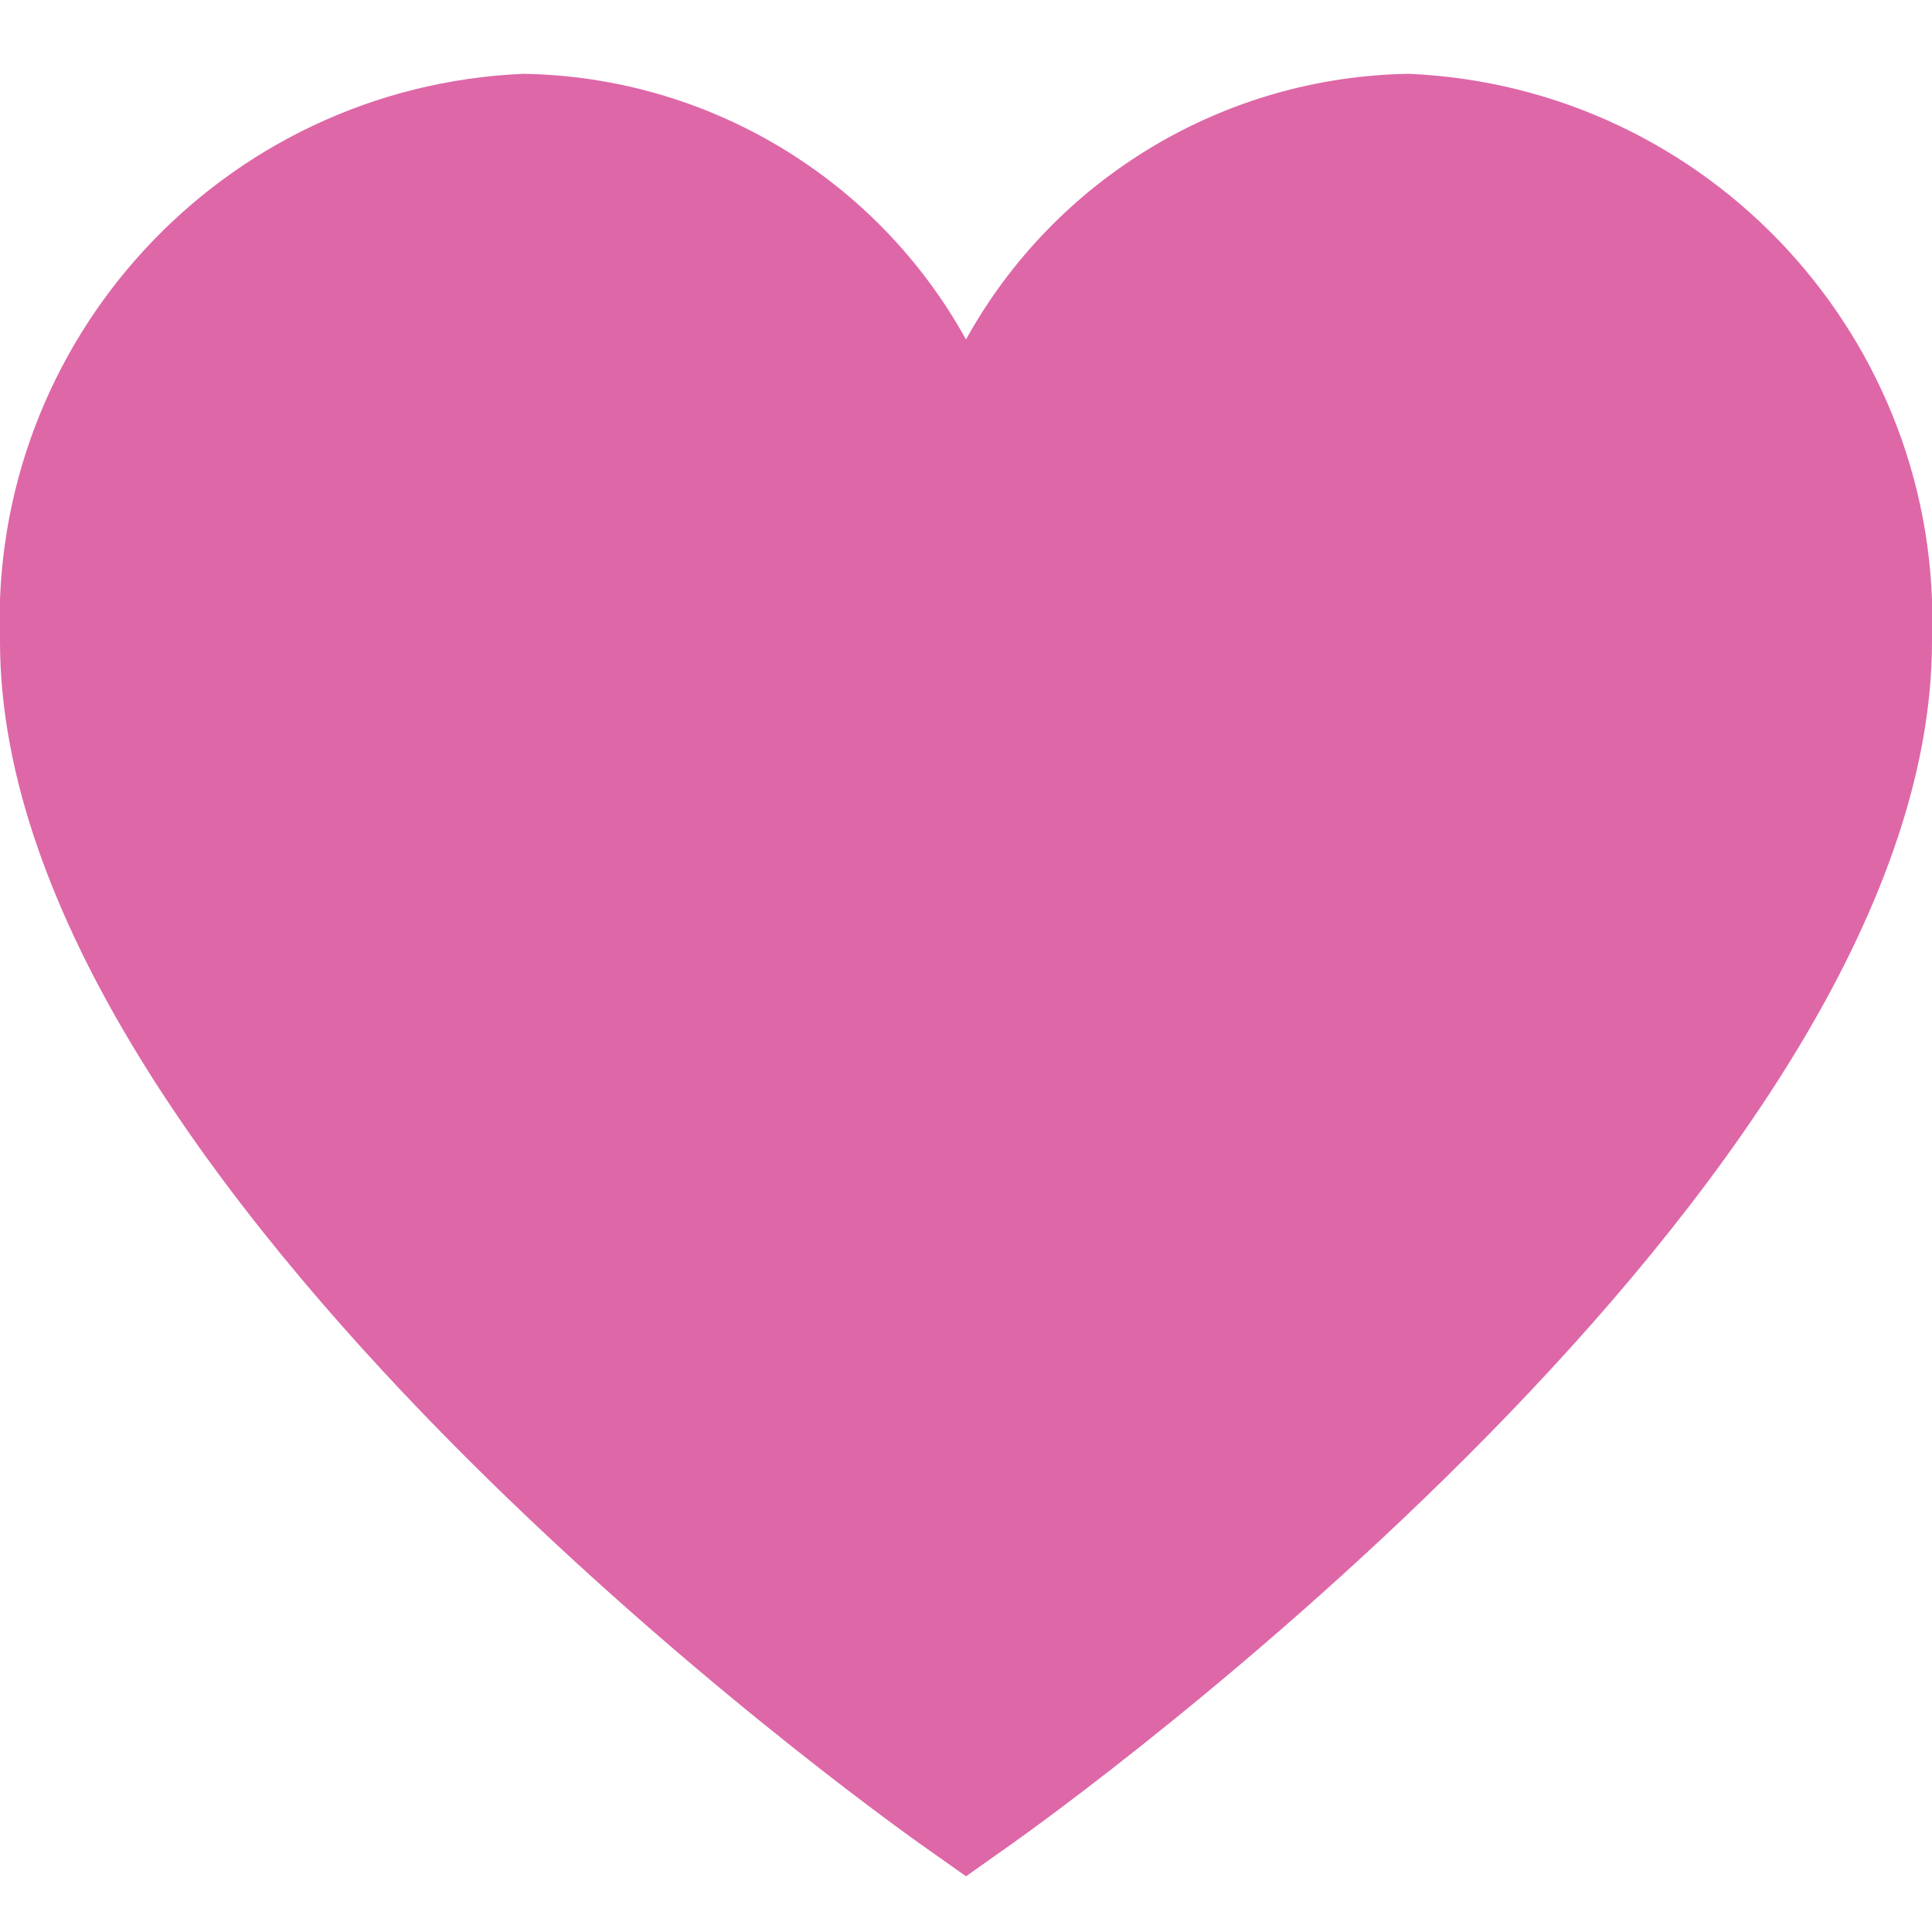
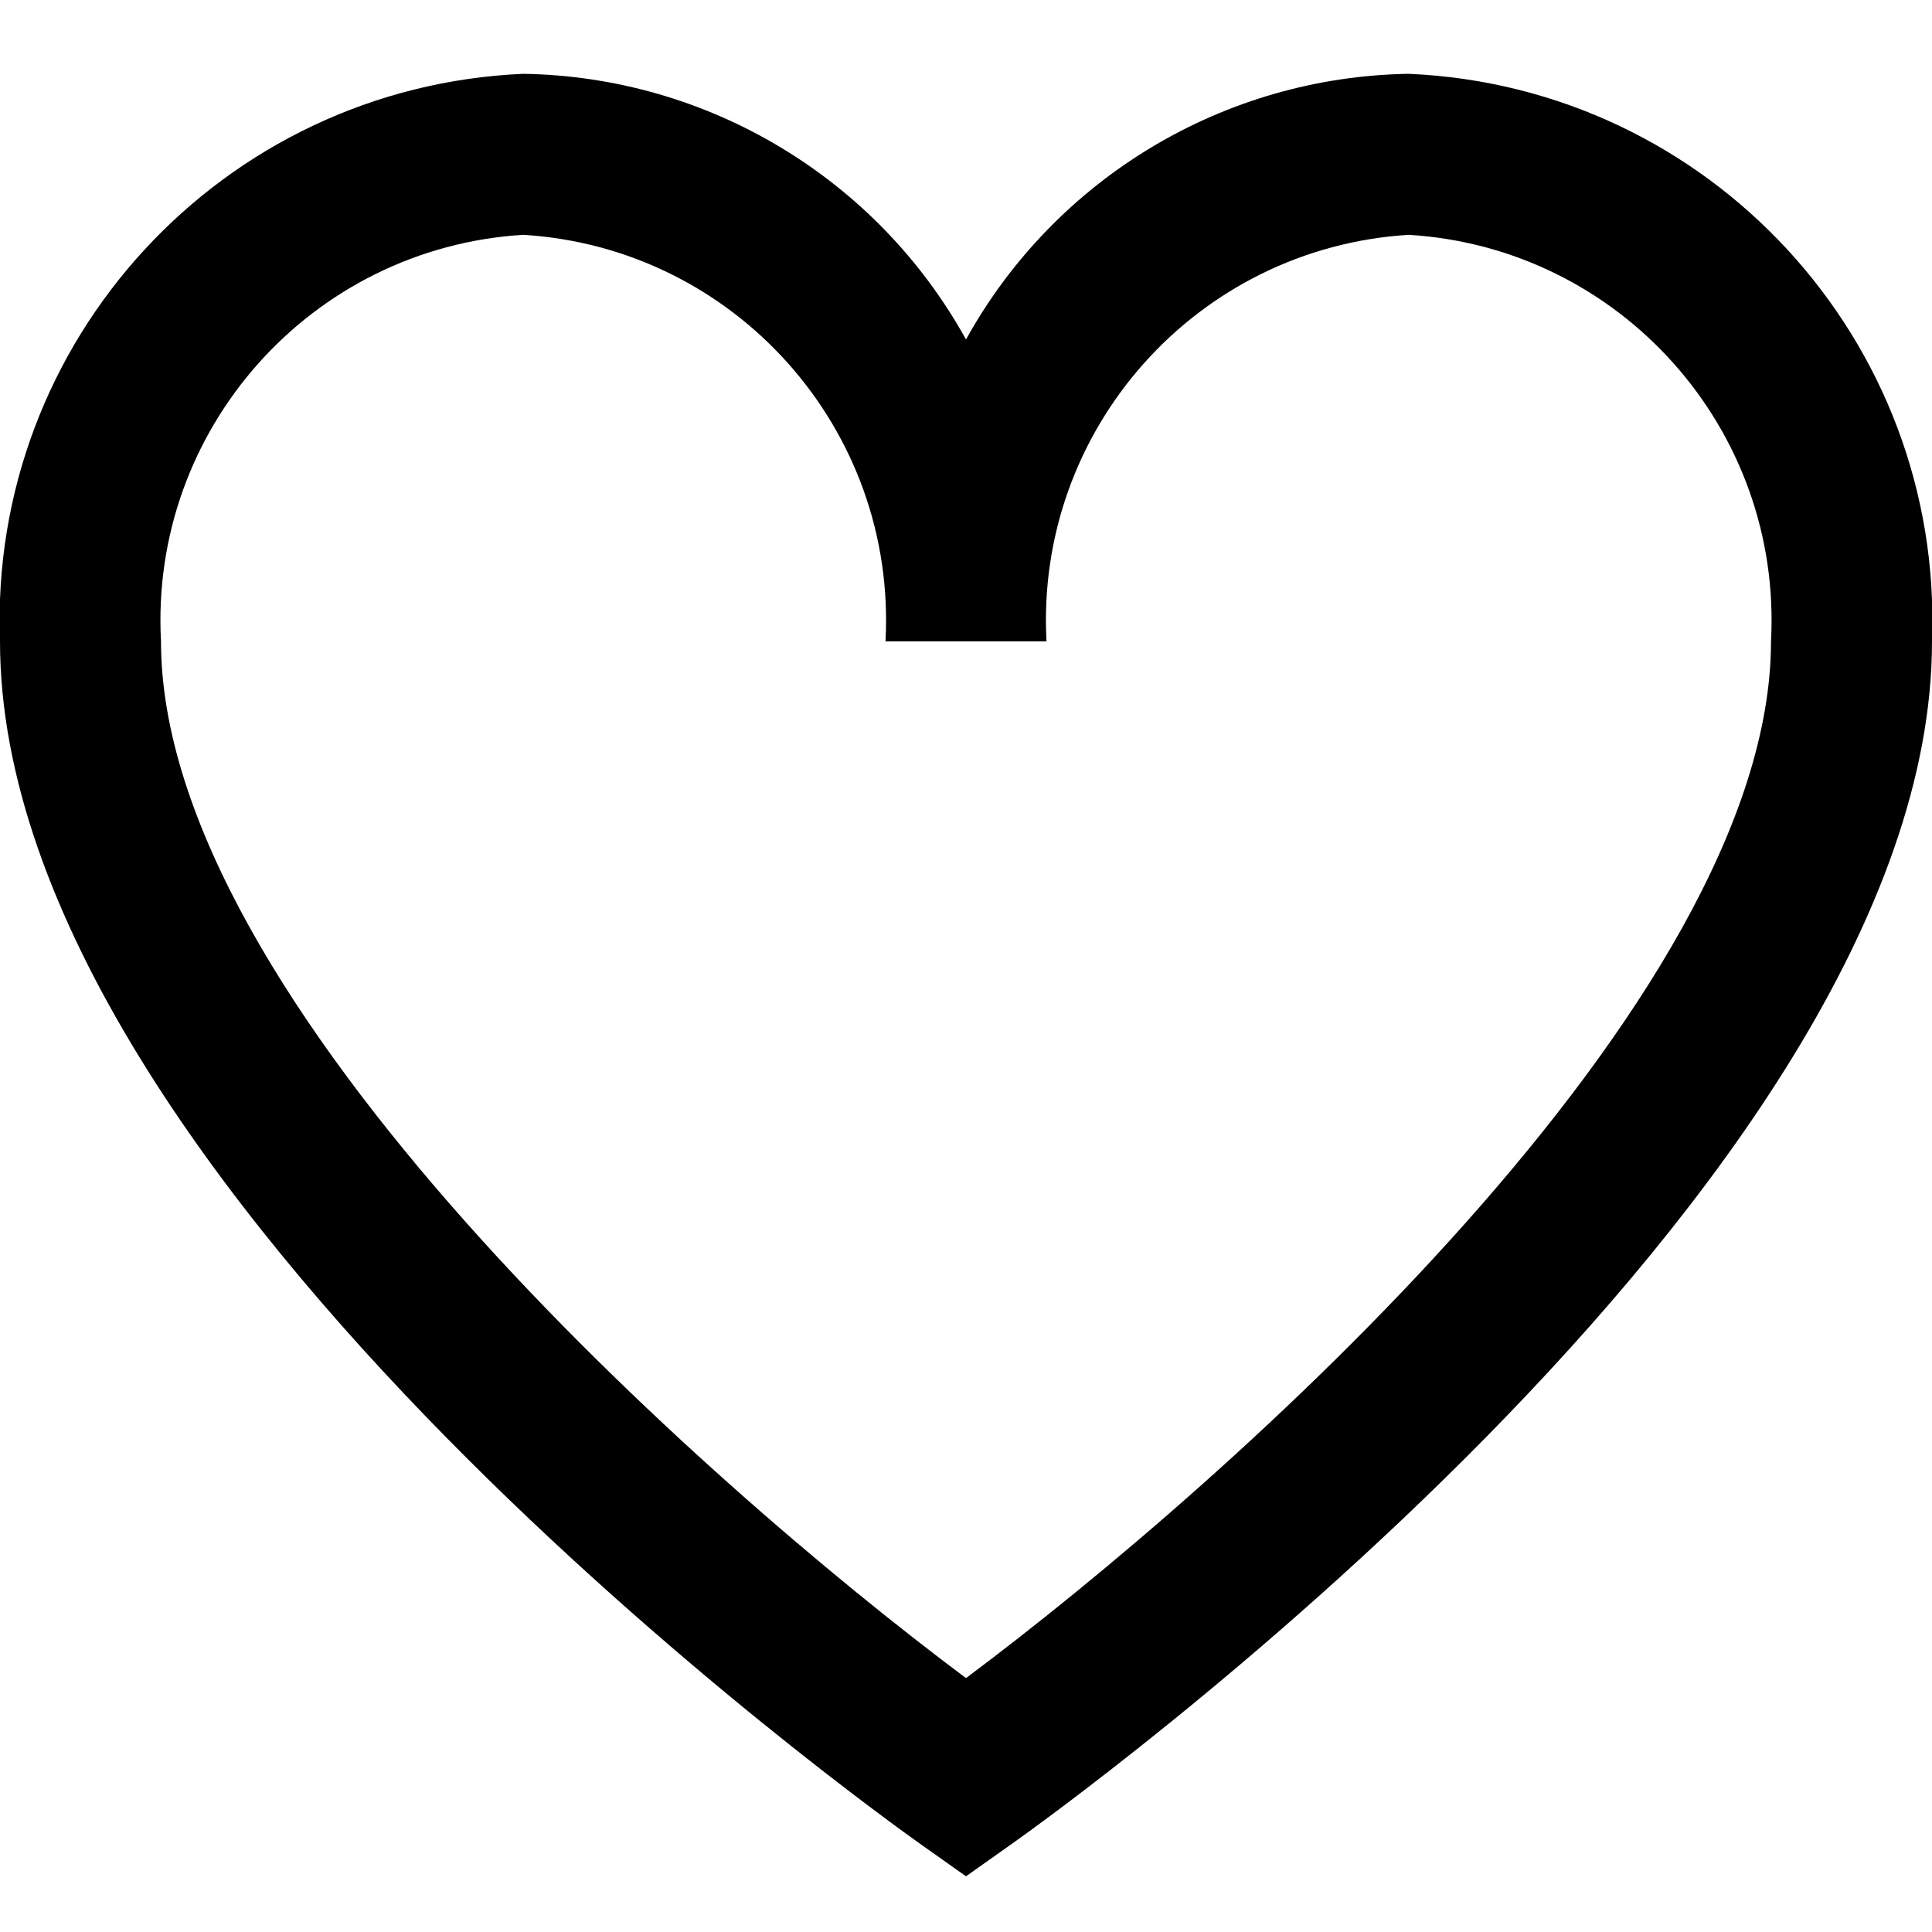
- <svg xmlns="http://www.w3.org/2000/svg" id="Layer_1" data-name="Layer 1" viewBox="0 0 24 24" width="512" height="512" fill="#DE67A8">
-   <path d="M17.5.917a6.4,6.4,0,0,0-5.5,3.3A6.4,6.4,0,0,0,6.5.917,6.8,6.8,0,0,0,0,7.967c0,6.775,10.956,14.6,11.422,14.932l.578.409.578-.409C13.044,22.569,24,14.742,24,7.967A6.8,6.8,0,0,0,17.5.917Z" />
+ <svg xmlns="http://www.w3.org/2000/svg" viewBox="0 0 24 24" width="512" height="512">
+   <g id="_01_align_center" data-name="01 align center">
+     <path d="M17.5.917a6.4,6.4,0,0,0-5.5,3.3A6.4,6.4,0,0,0,6.5.917,6.8,6.8,0,0,0,0,7.967c0,6.775,10.956,14.6,11.422,14.932l.578.409.578-.409C13.044,22.569,24,14.742,24,7.967A6.8,6.8,0,0,0,17.5.917ZM12,20.846c-3.253-2.43-10-8.4-10-12.879a4.8,4.8,0,0,1,4.5-5.05A4.8,4.8,0,0,1,11,7.967h2a4.8,4.8,0,0,1,4.5-5.05A4.8,4.8,0,0,1,22,7.967C22,12.448,15.253,18.416,12,20.846Z" />
+   </g>
</svg>
